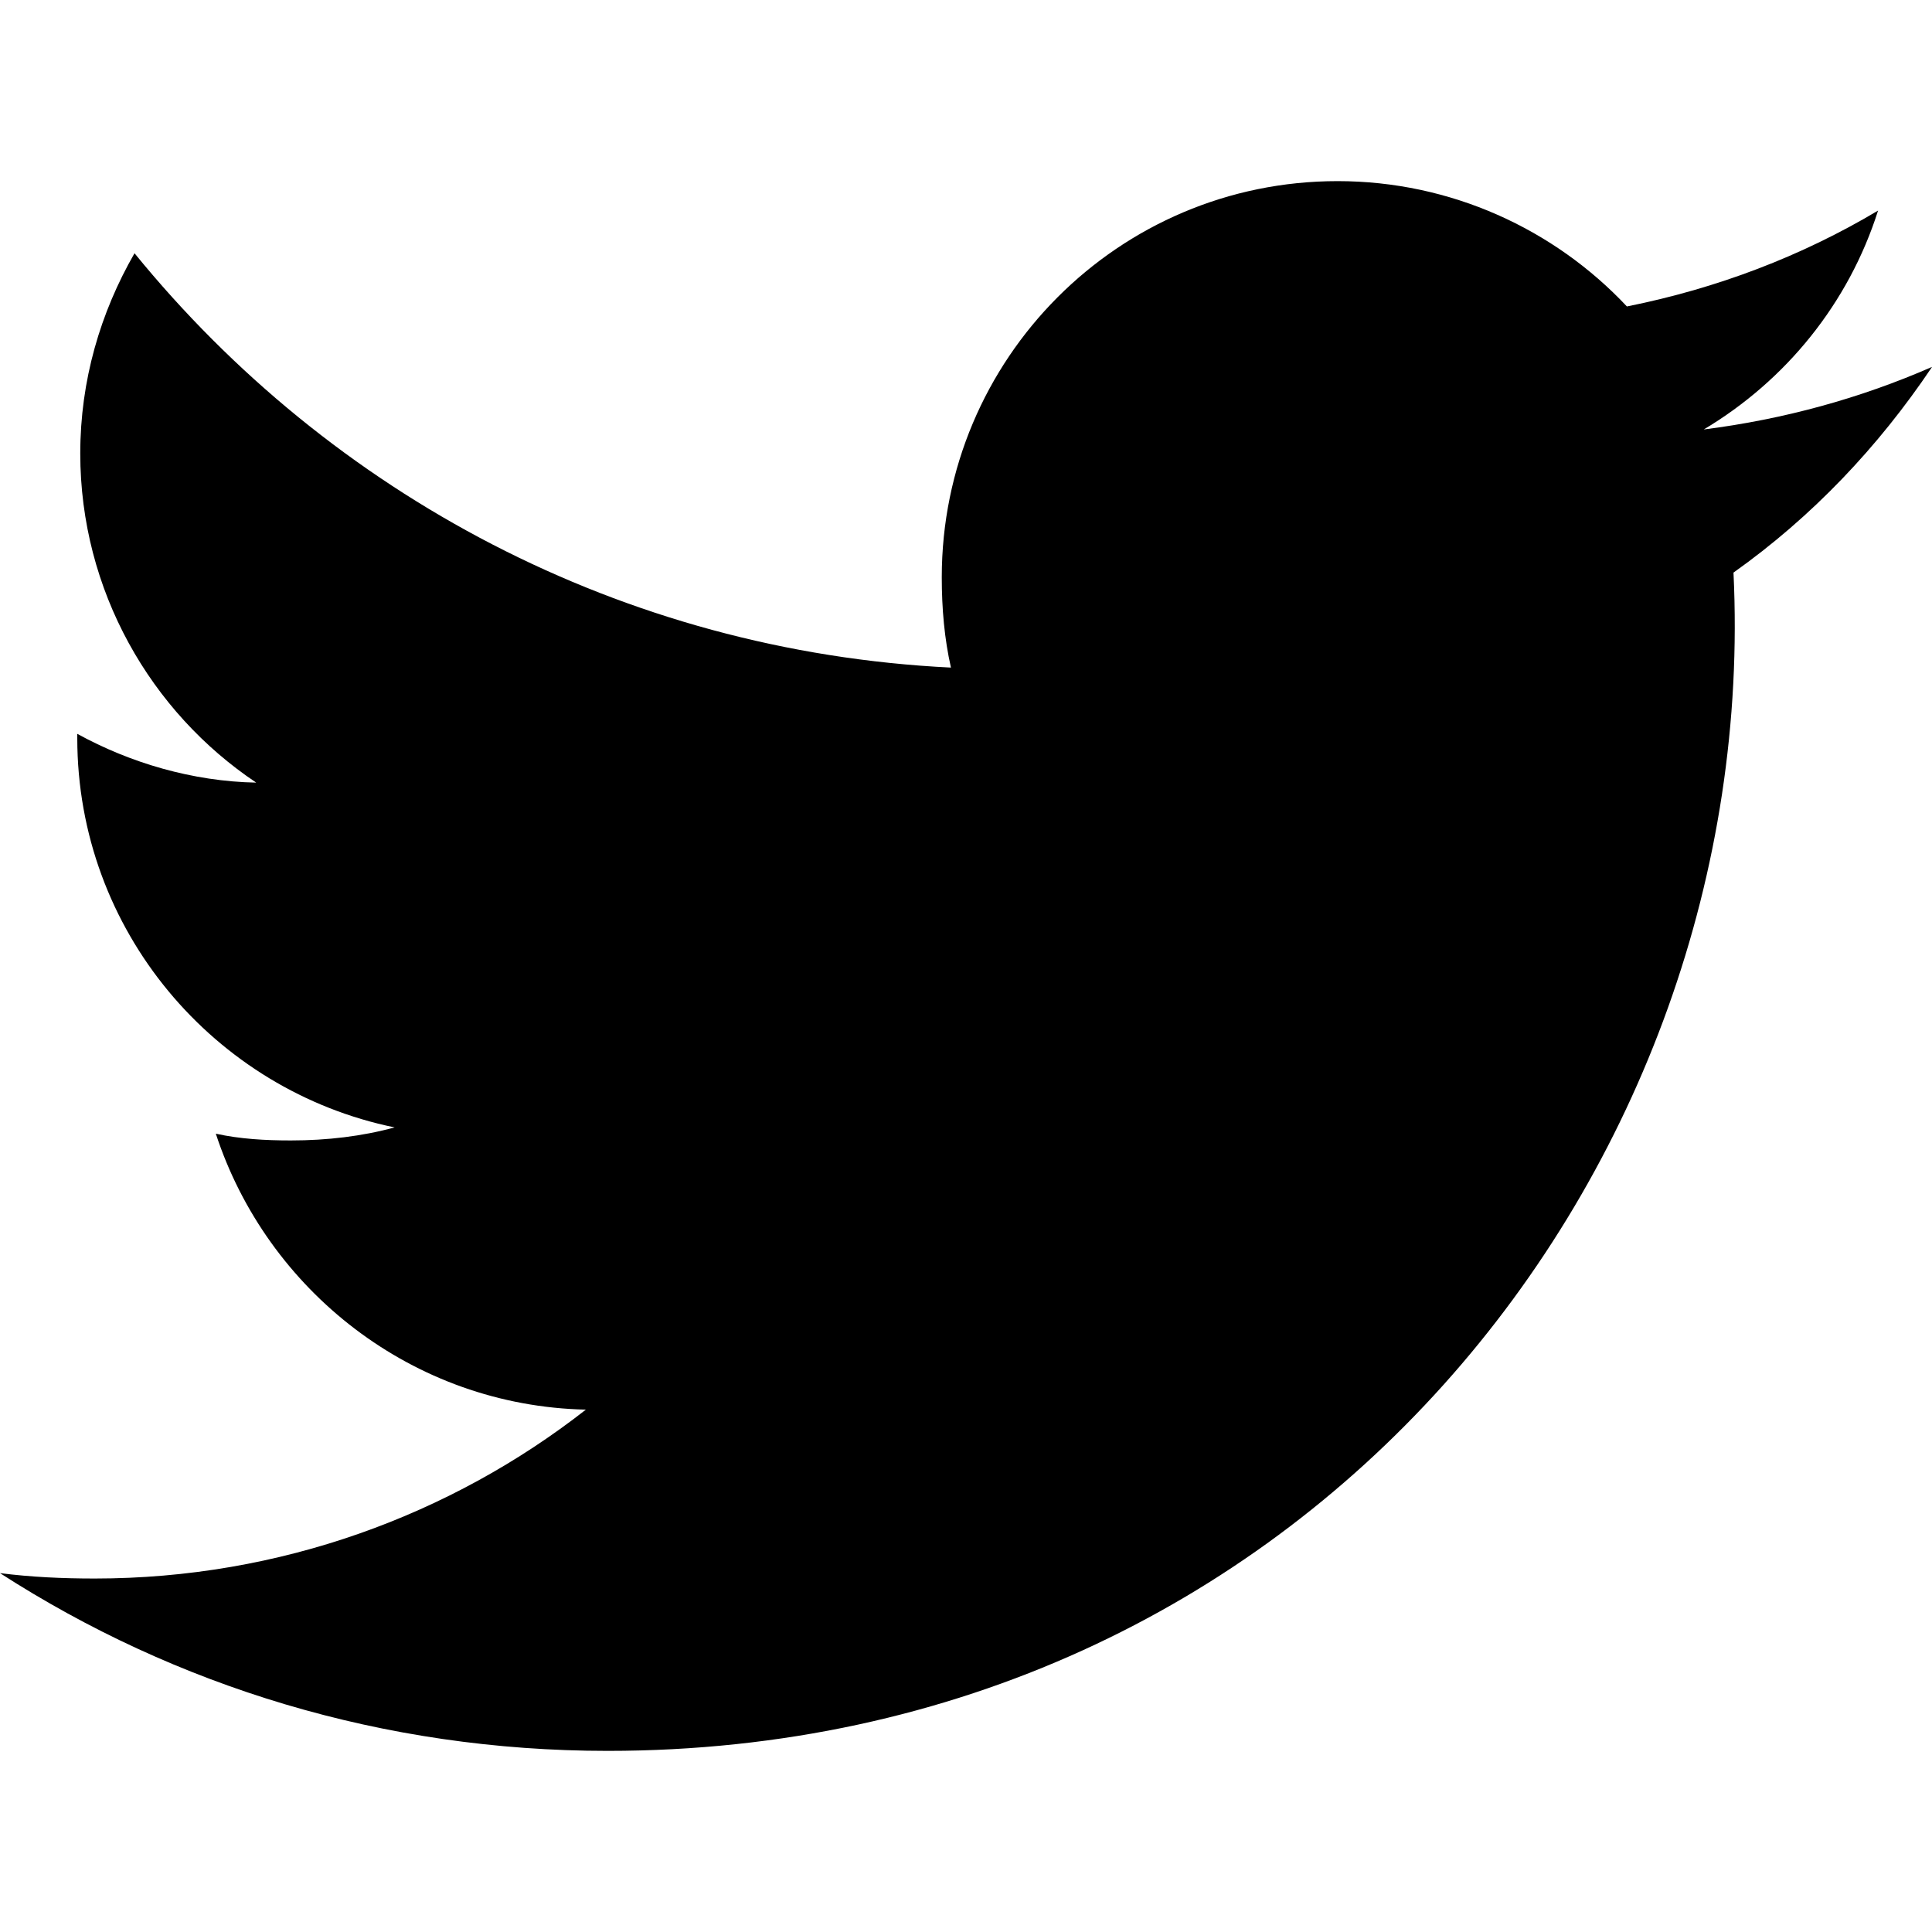
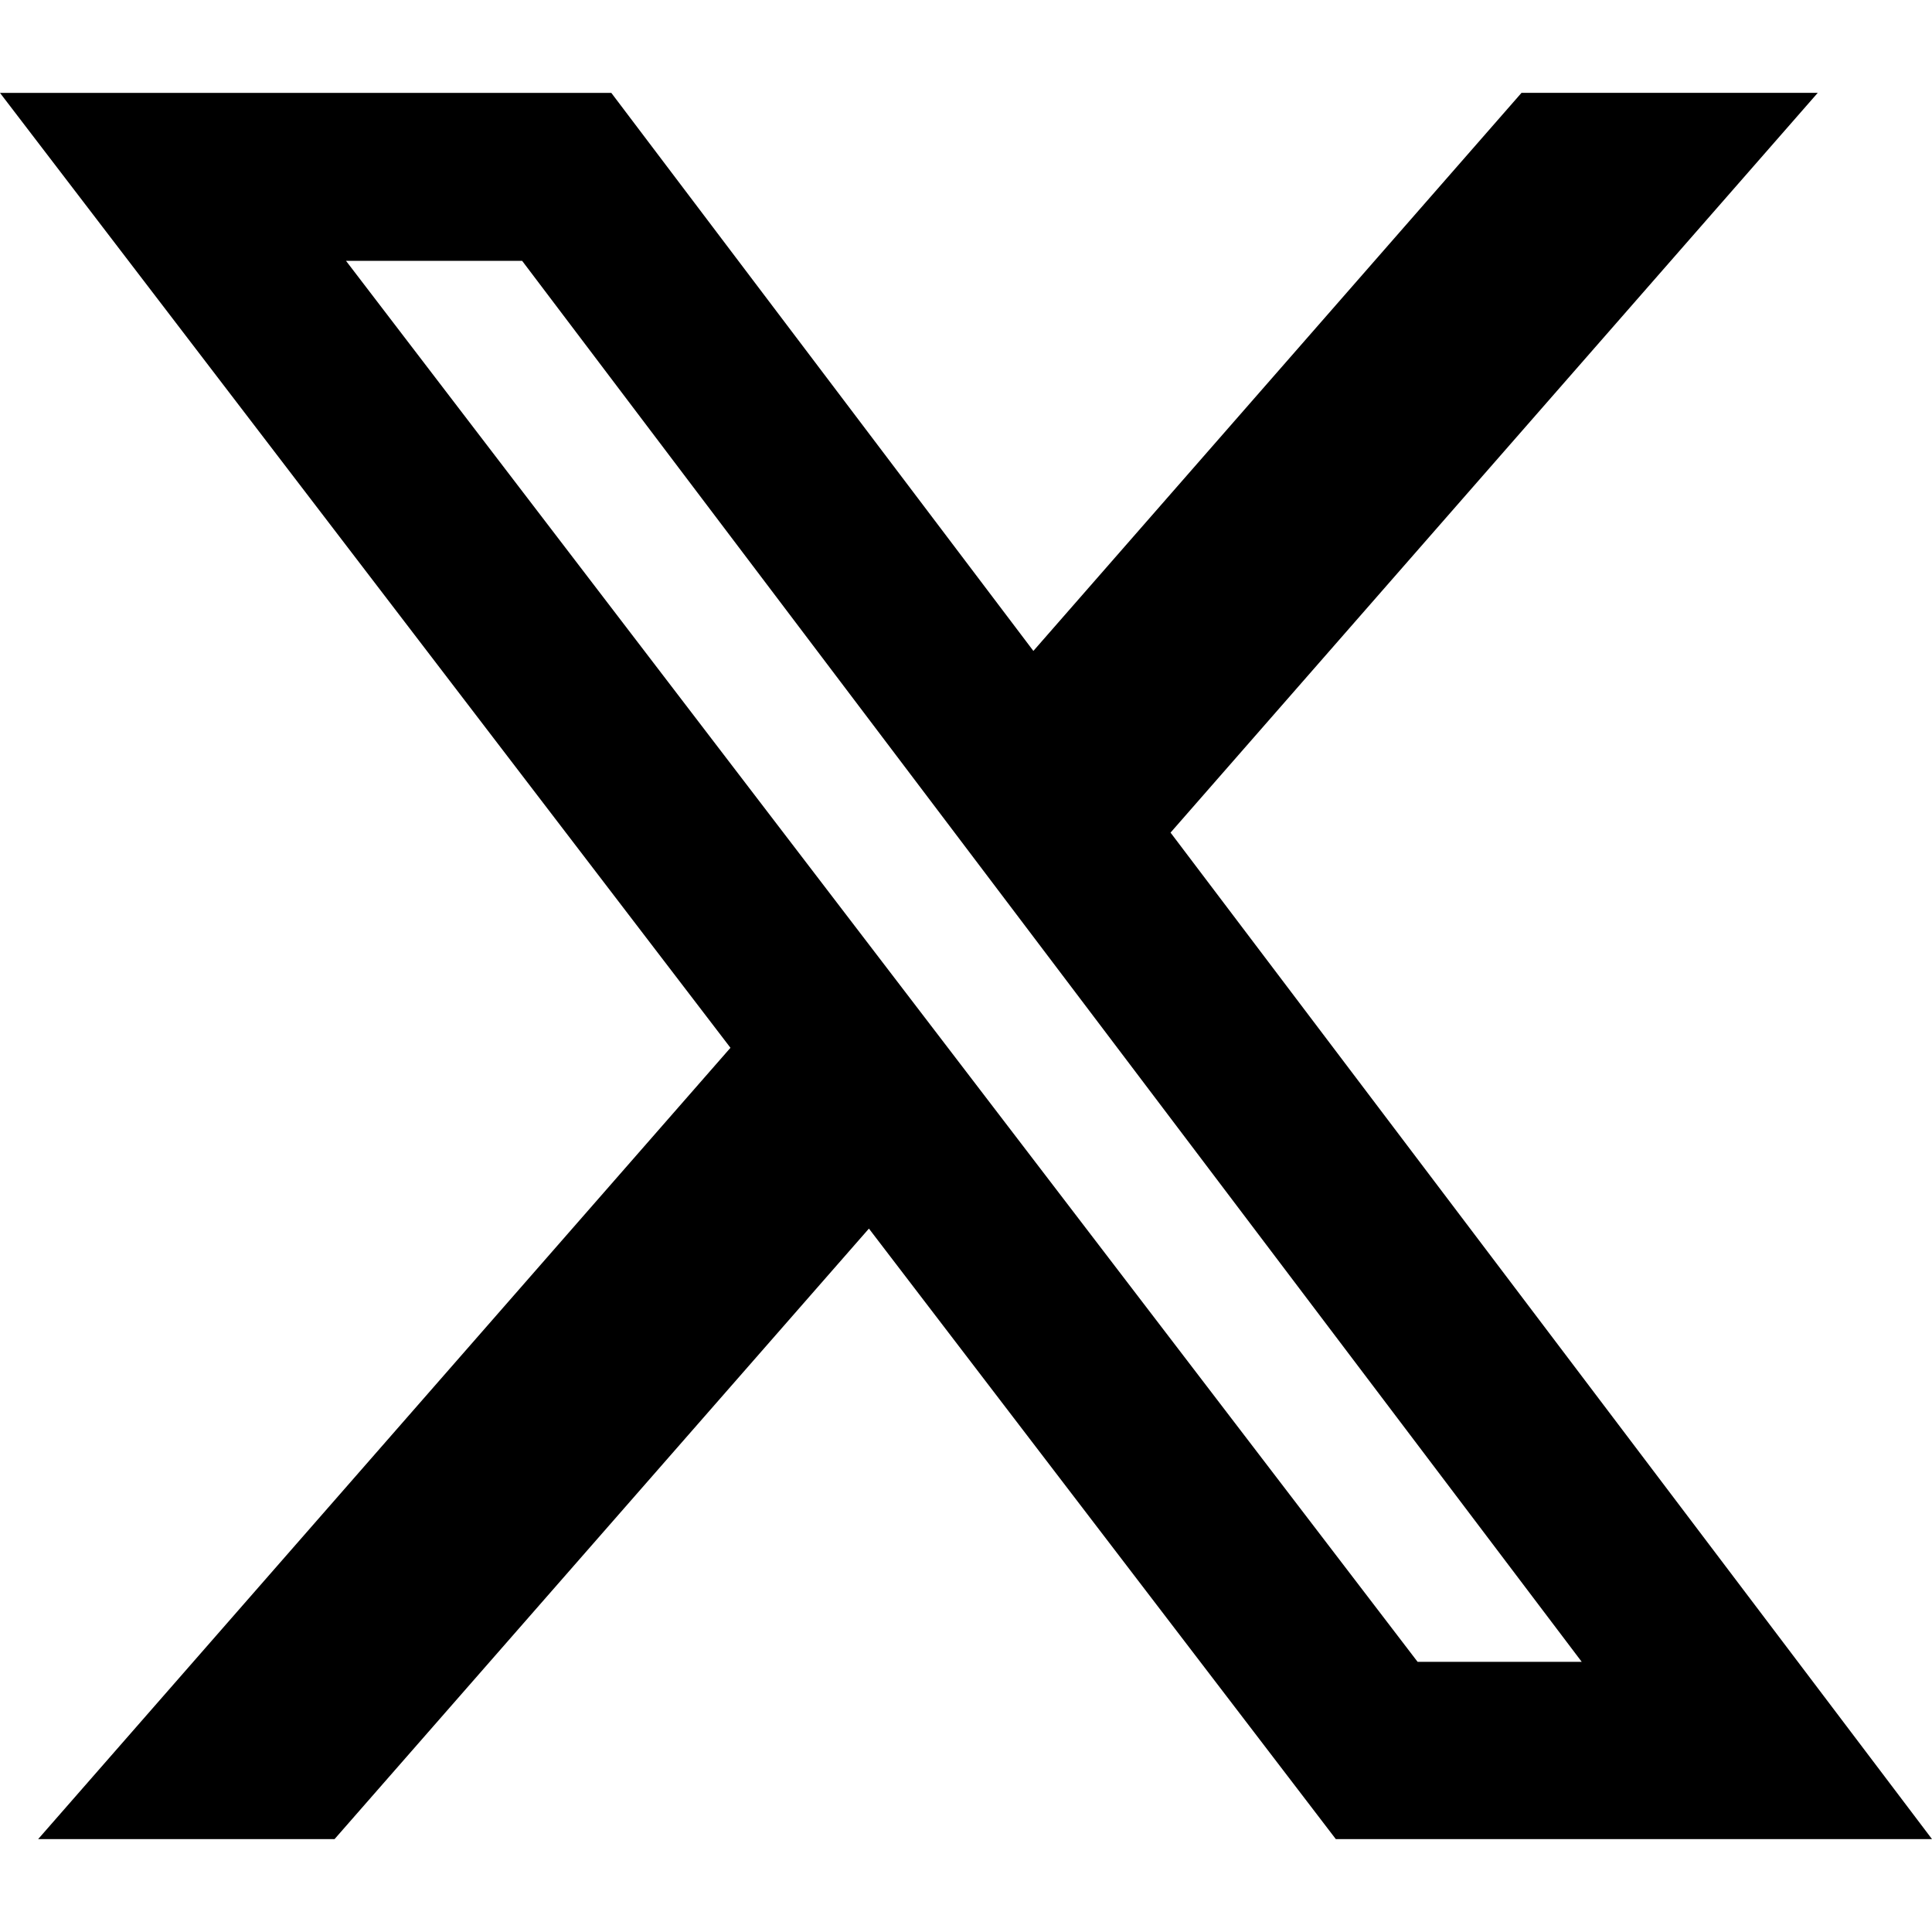
- <svg xmlns="http://www.w3.org/2000/svg" data-name="twitter" enable-background="new 0 0 24 24" viewBox="0 0 24 24" width="{{ .width }}" height="{{ .height }}" fill="currentColor">
-   <path d="m21.534 7.113c.976-.693 1.797-1.558 2.466-2.554v-.001c-.893.391-1.843.651-2.835.777 1.02-.609 1.799-1.566 2.165-2.719-.951.567-2.001.967-3.12 1.191-.903-.962-2.19-1.557-3.594-1.557-2.724 0-4.917 2.211-4.917 4.921 0 .39.033.765.114 1.122-4.09-.2-7.71-2.16-10.142-5.147-.424.737-.674 1.58-.674 2.487 0 1.704.877 3.214 2.186 4.089-.791-.015-1.566-.245-2.223-.606v.054c0 2.391 1.705 4.377 3.942 4.835-.401.11-.837.162-1.29.162-.315 0-.633-.018-.931-.084.637 1.948 2.447 3.381 4.597 3.428-1.674 1.309-3.8 2.098-6.101 2.098-.403 0-.79-.018-1.177-.067 2.18 1.405 4.762 2.208 7.548 2.208 8.683 0 14.342-7.244 13.986-14.637z" />
+ <svg xmlns="http://www.w3.org/2000/svg" data-name="x" viewBox="0 0 24 24" width="{{ .width }}" height="{{ .height }}" fill="currentColor">
+   <path d="M18.901 1.153h3.68l-8.04 9.19L24 22.846h-7.406l-5.8-7.584-6.638 7.584H.474l8.6-9.83L0 1.154h7.594l5.243 6.932ZM17.61 20.644h2.039L6.486 3.24H4.298Z" />
</svg>
